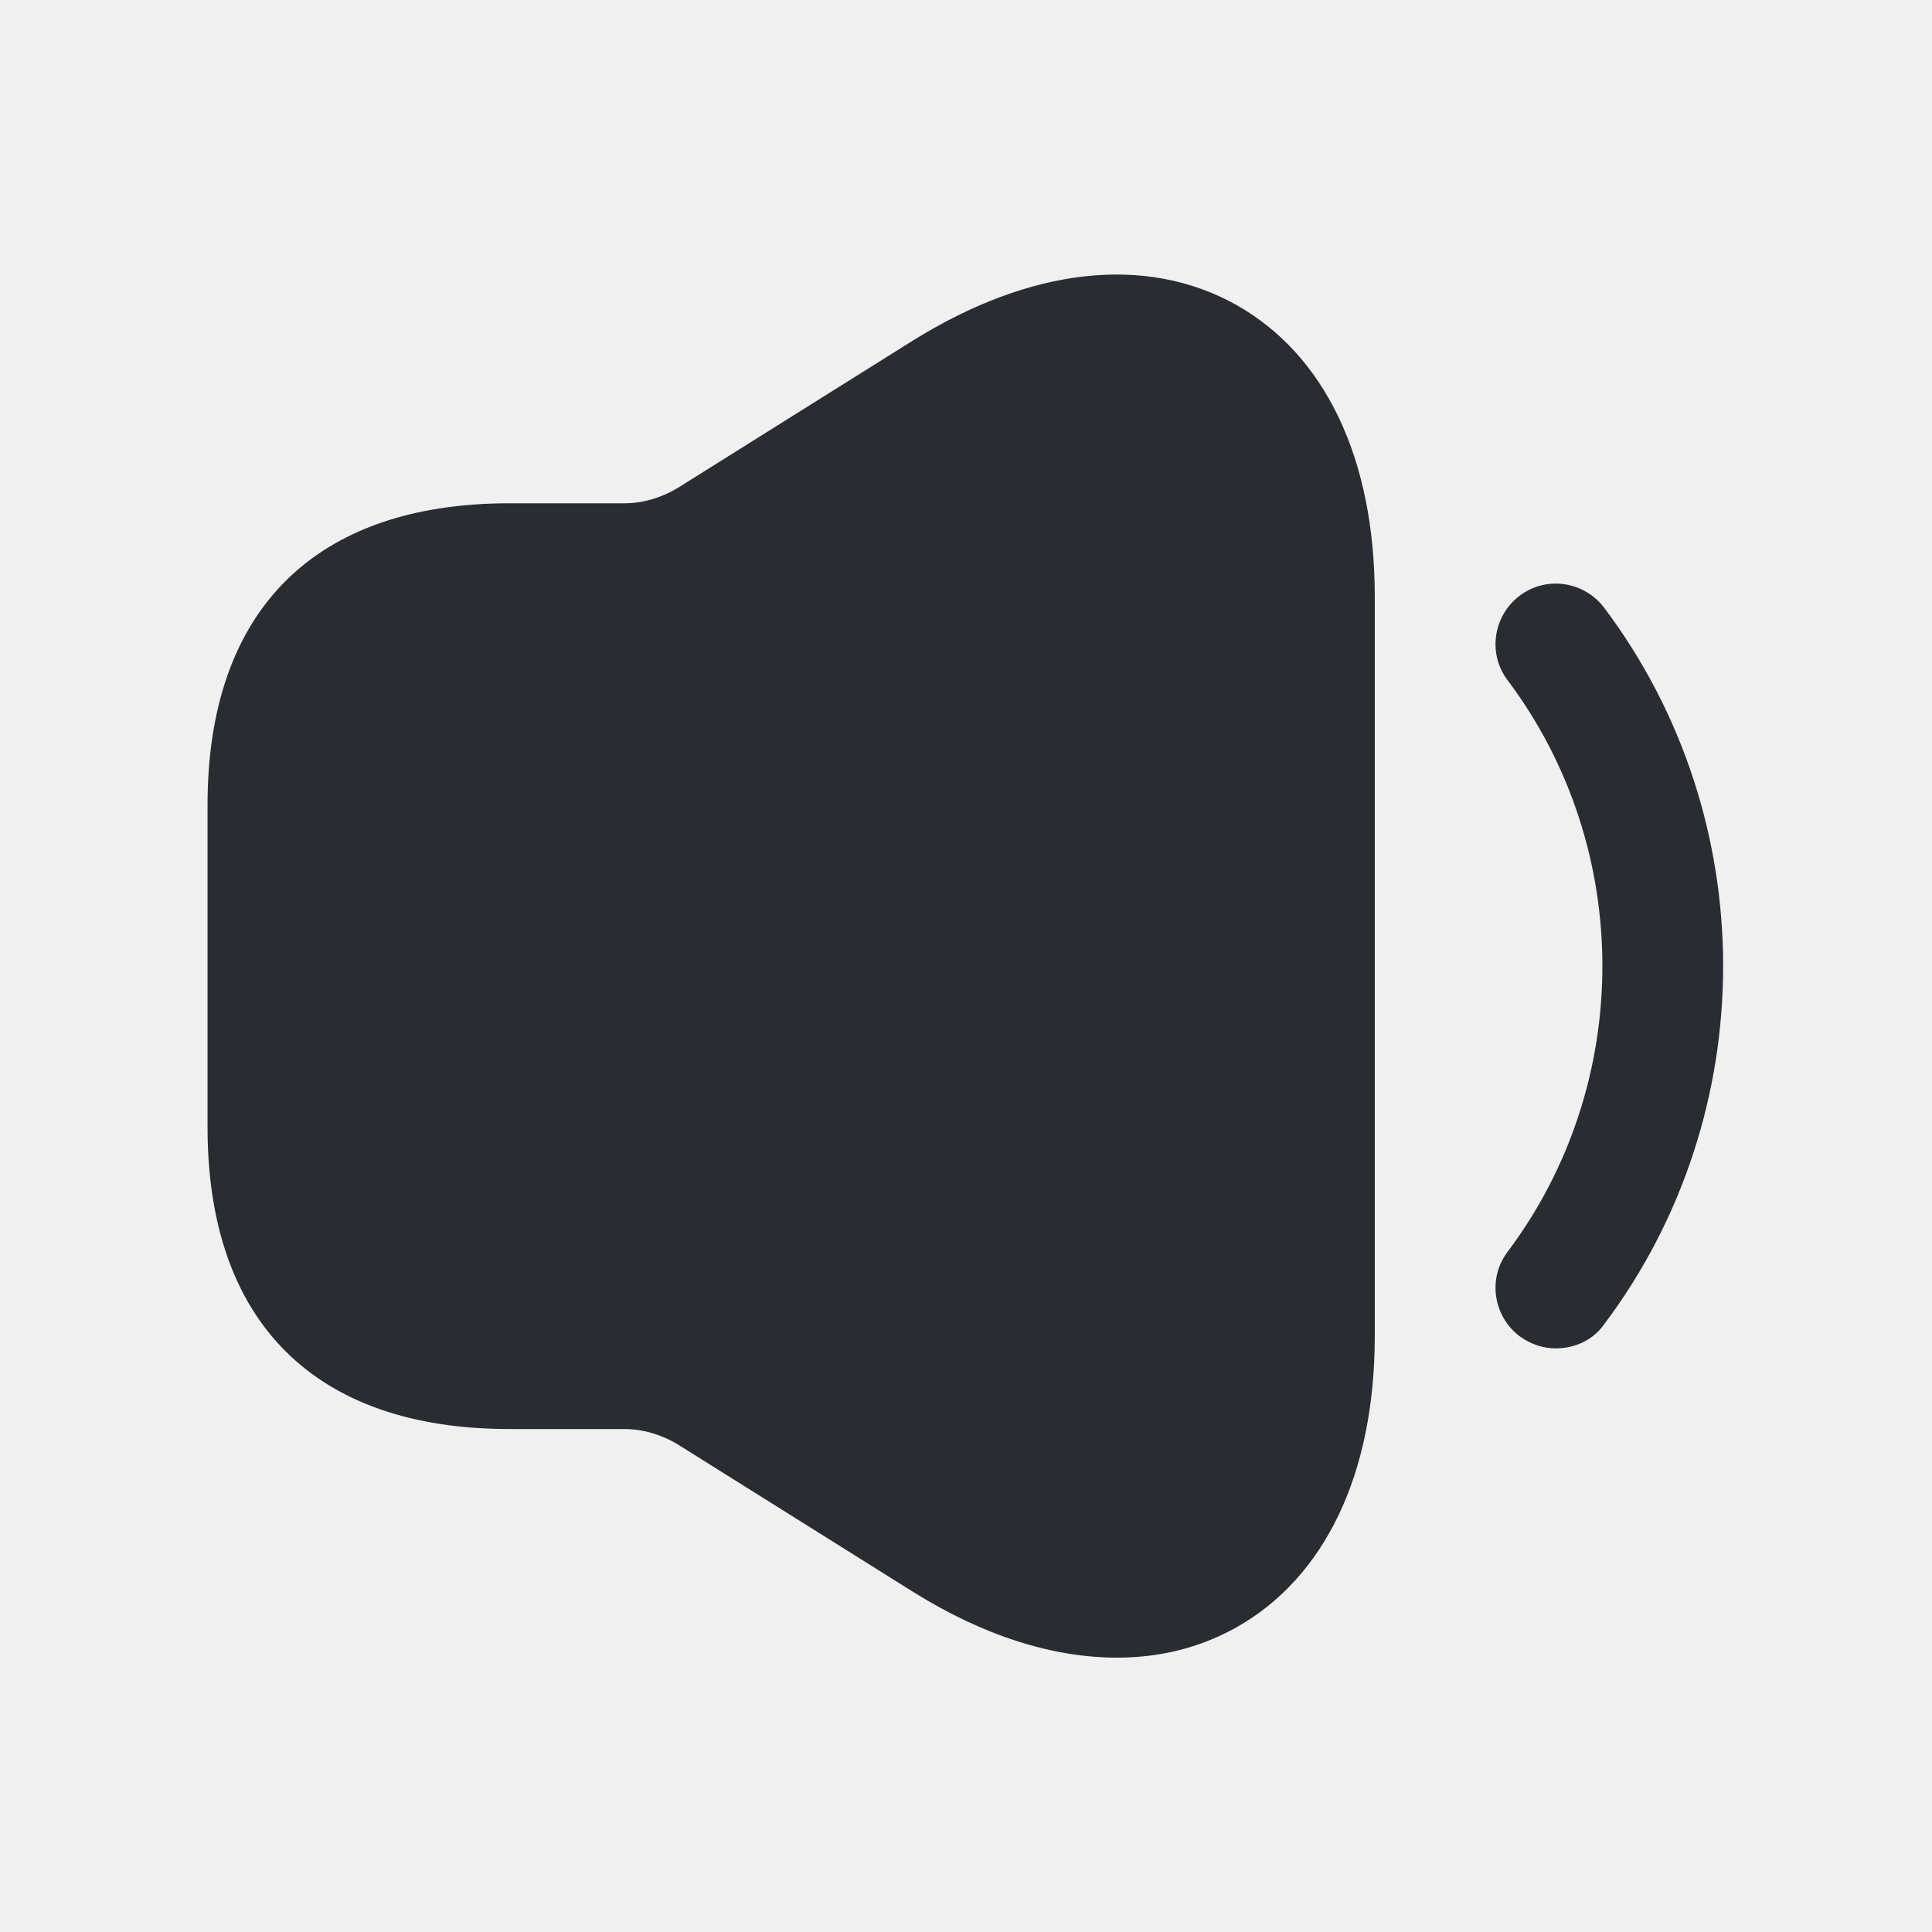
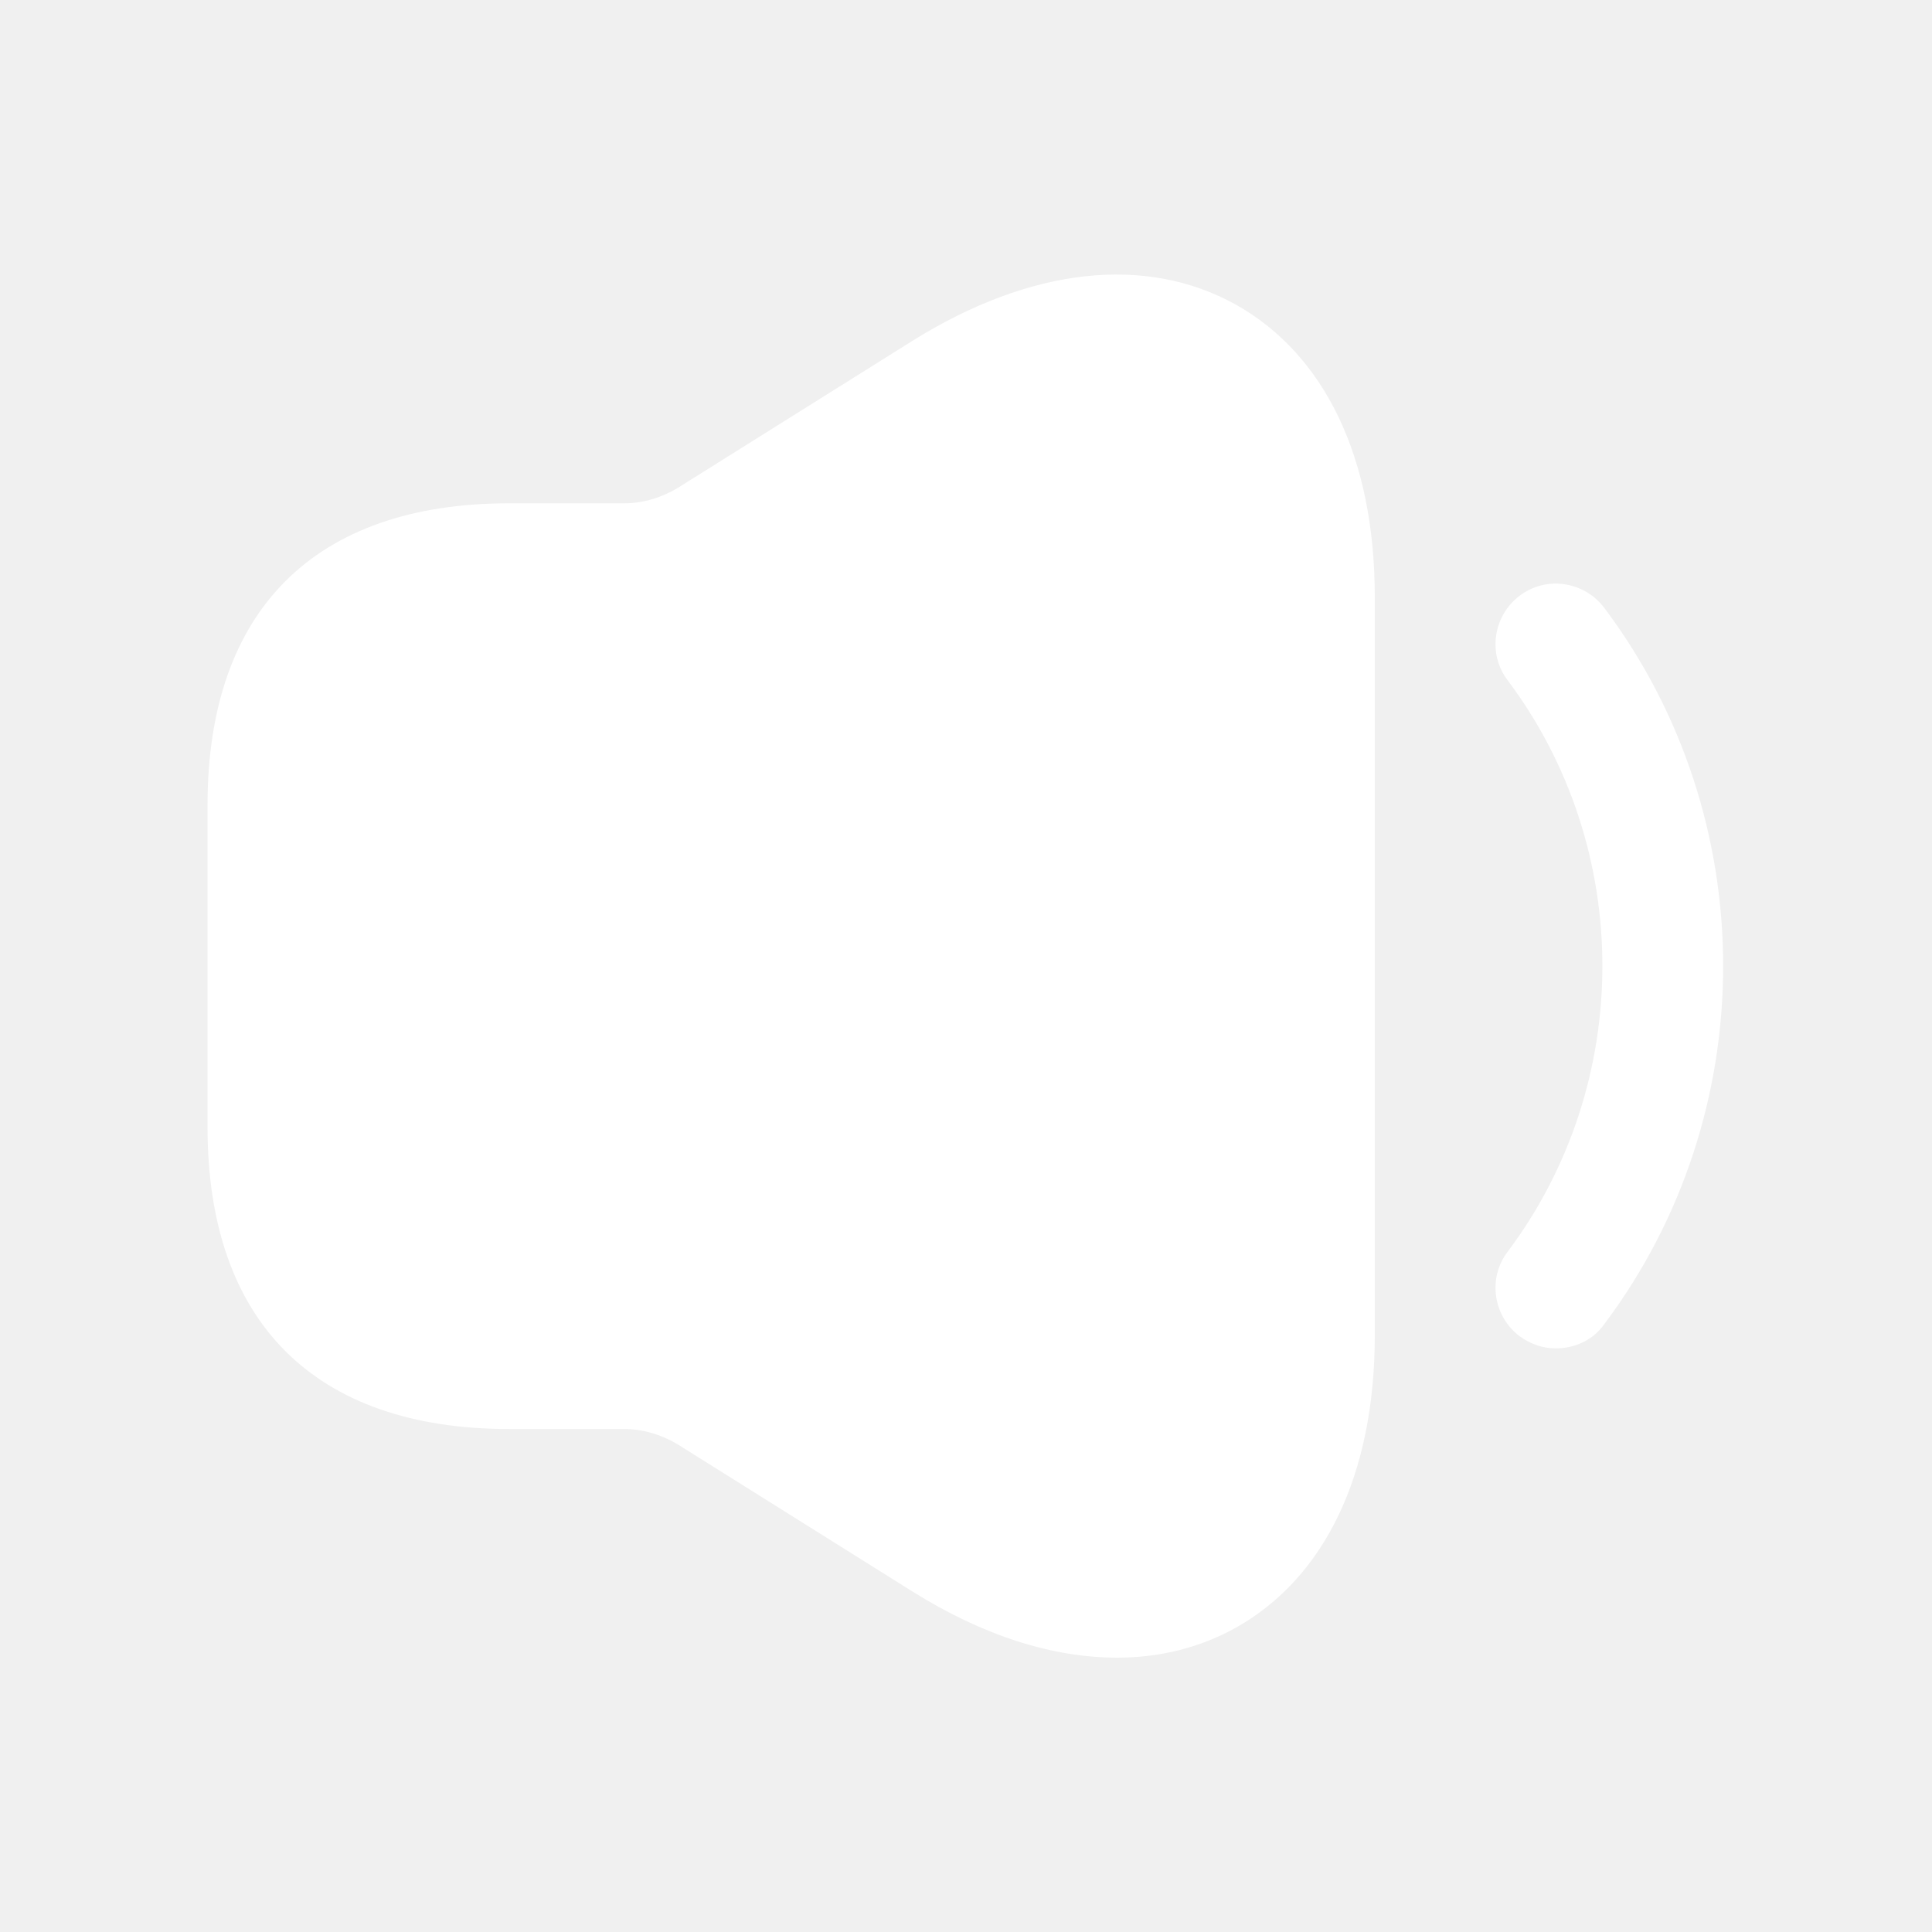
<svg xmlns="http://www.w3.org/2000/svg" width="800px" height="800px" viewBox="0 0 24 24" fill="none">
-   <path d="M19.328 16.75C19.168 16.75 19.018 16.7 18.878 16.6C18.548 16.35 18.478 15.88 18.728 15.55C20.298 13.46 20.298 10.54 18.728 8.45C18.478 8.12 18.548 7.65 18.878 7.4C19.208 7.15 19.678 7.22 19.928 7.55C21.898 10.17 21.898 13.83 19.928 16.45C19.788 16.65 19.558 16.75 19.328 16.75Z" fill="#292D32" />
-   <path d="M15.348 3.782C14.228 3.162 12.798 3.322 11.338 4.232L8.418 6.062C8.218 6.182 7.988 6.252 7.758 6.252H6.828H6.328C3.908 6.252 2.578 7.582 2.578 10.002V14.002C2.578 16.422 3.908 17.752 6.328 17.752H6.828H7.758C7.988 17.752 8.218 17.822 8.418 17.942L11.338 19.772C12.218 20.322 13.078 20.592 13.878 20.592C14.398 20.592 14.898 20.472 15.348 20.222C16.458 19.602 17.078 18.312 17.078 16.592V7.412C17.078 5.692 16.458 4.402 15.348 3.782Z" fill="#292D32" />
+   <path d="M19.328 16.75C19.168 16.75 19.018 16.7 18.878 16.6C18.548 16.35 18.478 15.88 18.728 15.55C20.298 13.46 20.298 10.54 18.728 8.45C18.478 8.12 18.548 7.65 18.878 7.4C19.208 7.15 19.678 7.22 19.928 7.55C21.898 10.17 21.898 13.83 19.928 16.45C19.788 16.65 19.558 16.75 19.328 16.75Z" fill="#ffffff" />
+   <path d="M15.348 3.782C14.228 3.162 12.798 3.322 11.338 4.232L8.418 6.062C8.218 6.182 7.988 6.252 7.758 6.252H6.828H6.328C3.908 6.252 2.578 7.582 2.578 10.002V14.002C2.578 16.422 3.908 17.752 6.328 17.752H6.828H7.758C7.988 17.752 8.218 17.822 8.418 17.942L11.338 19.772C12.218 20.322 13.078 20.592 13.878 20.592C14.398 20.592 14.898 20.472 15.348 20.222C16.458 19.602 17.078 18.312 17.078 16.592V7.412C17.078 5.692 16.458 4.402 15.348 3.782Z" fill="#ffffff" />
</svg>
